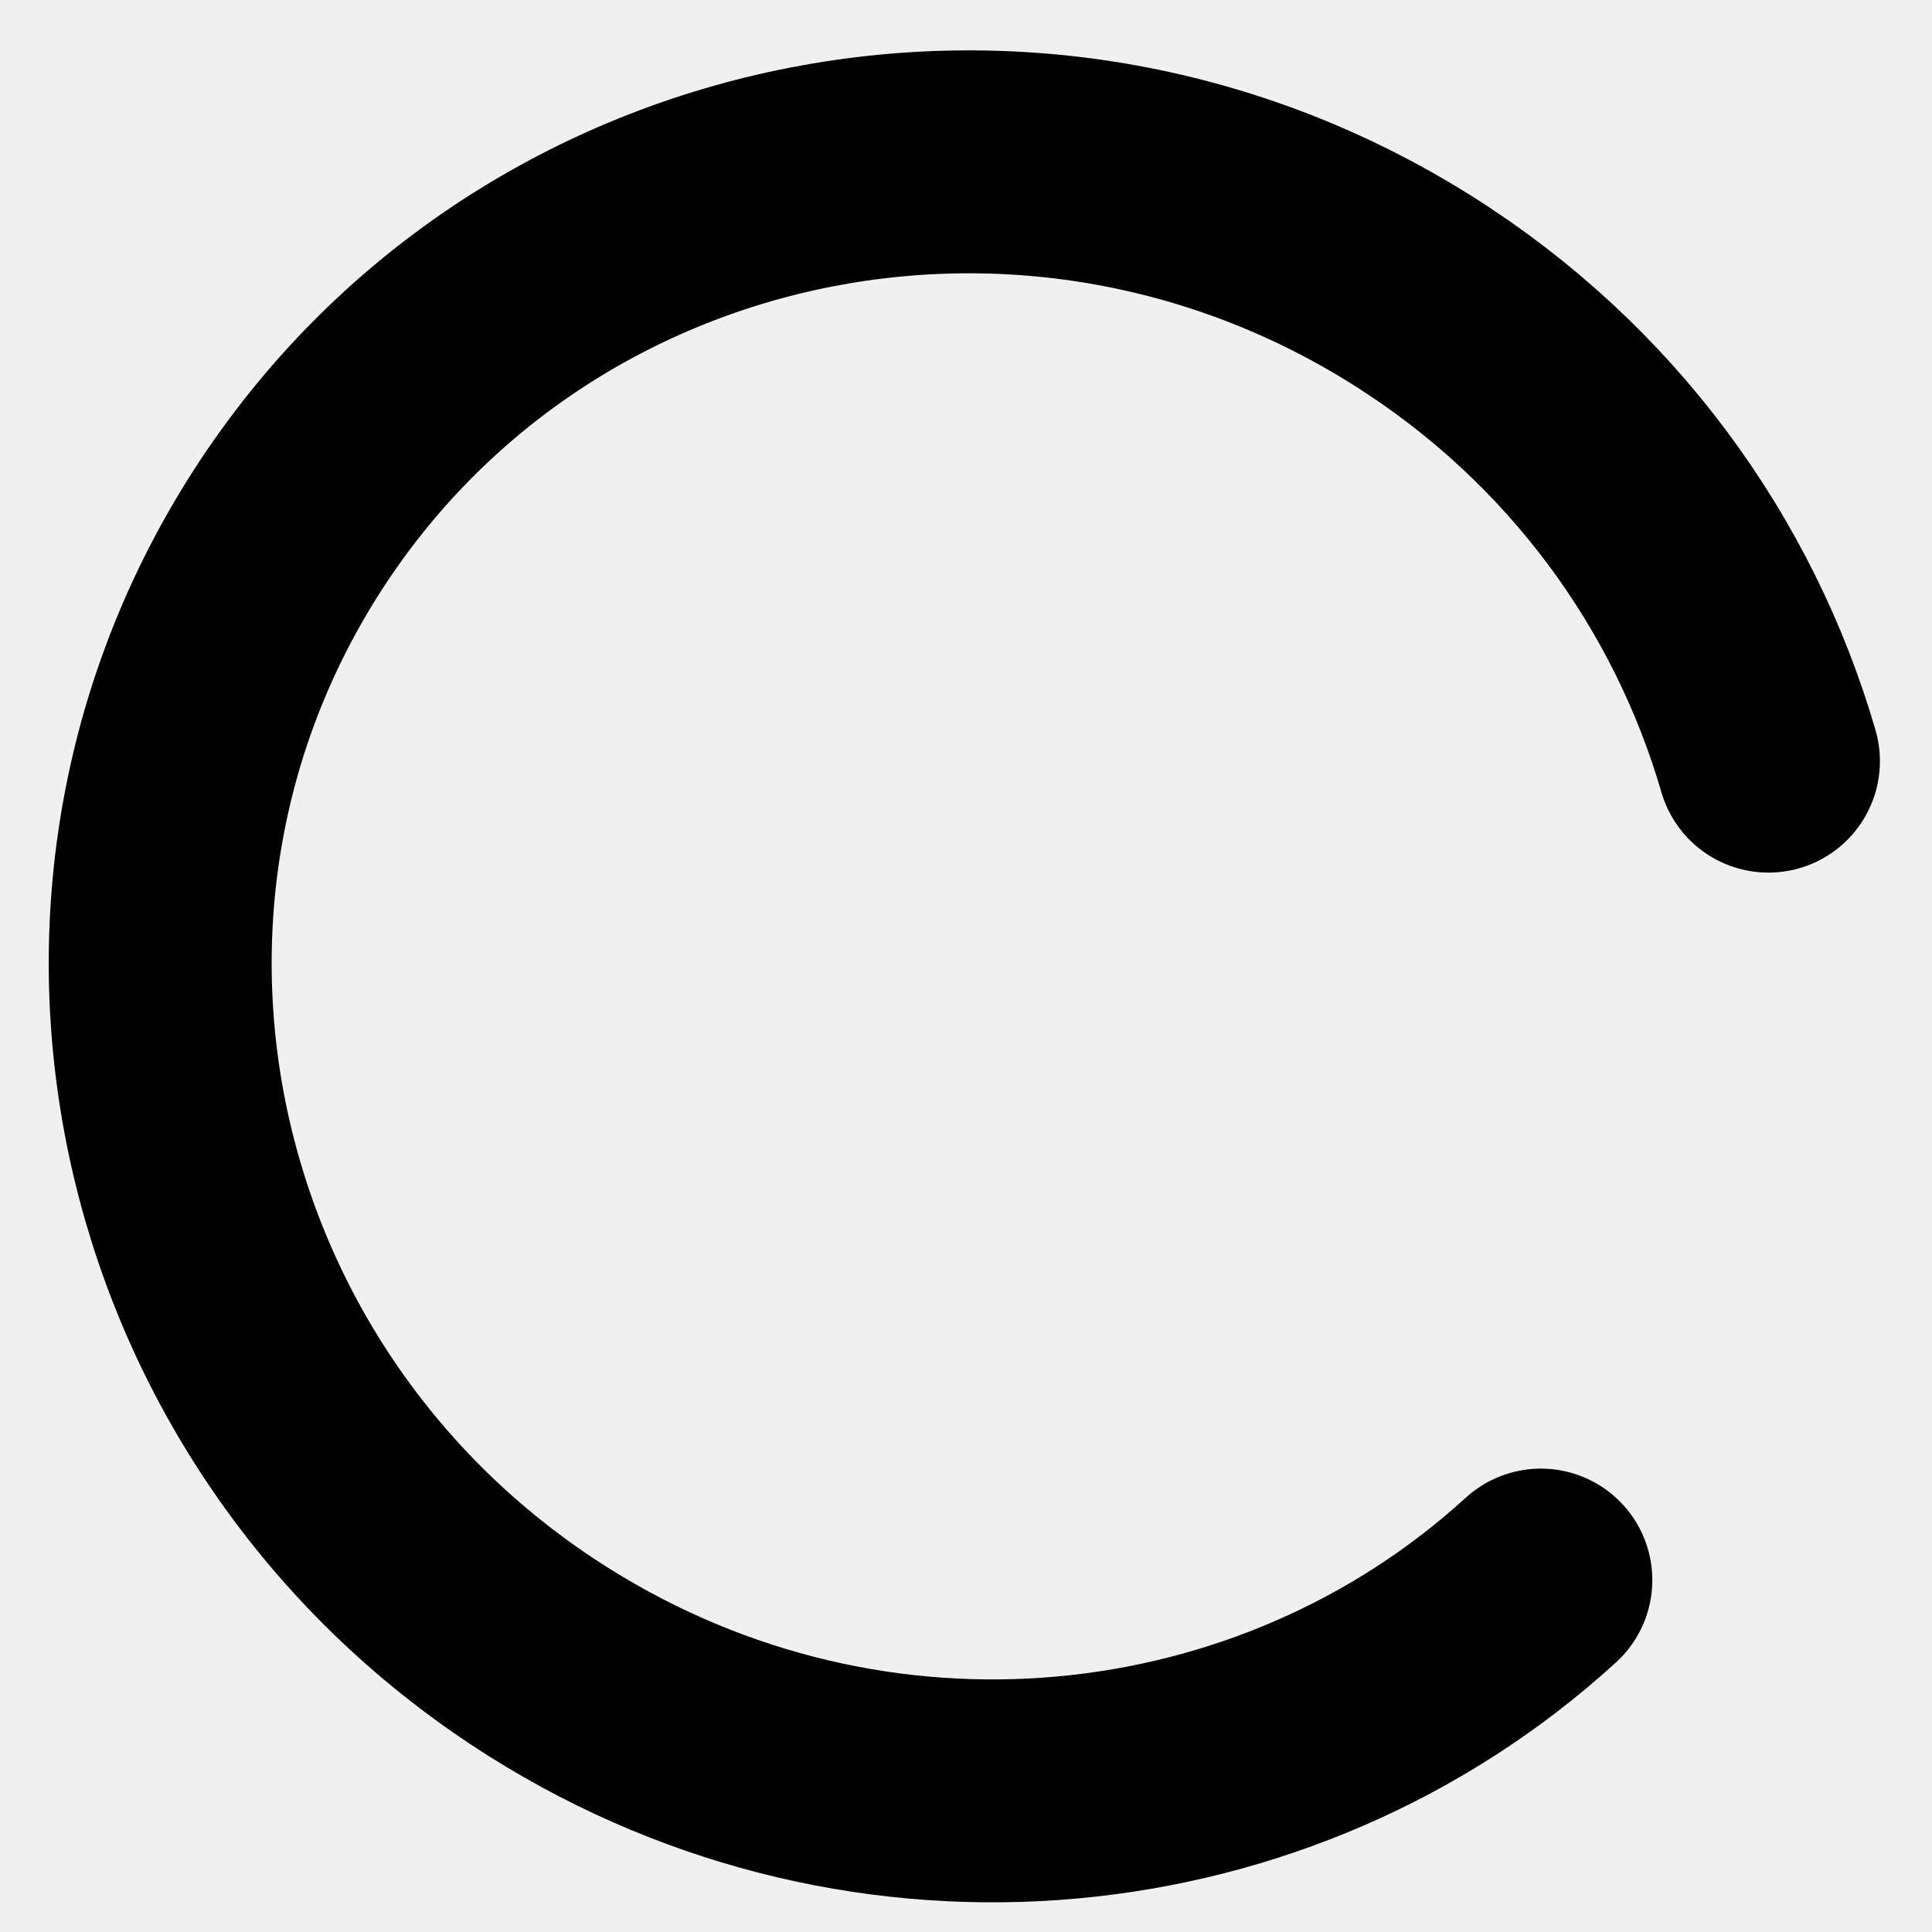
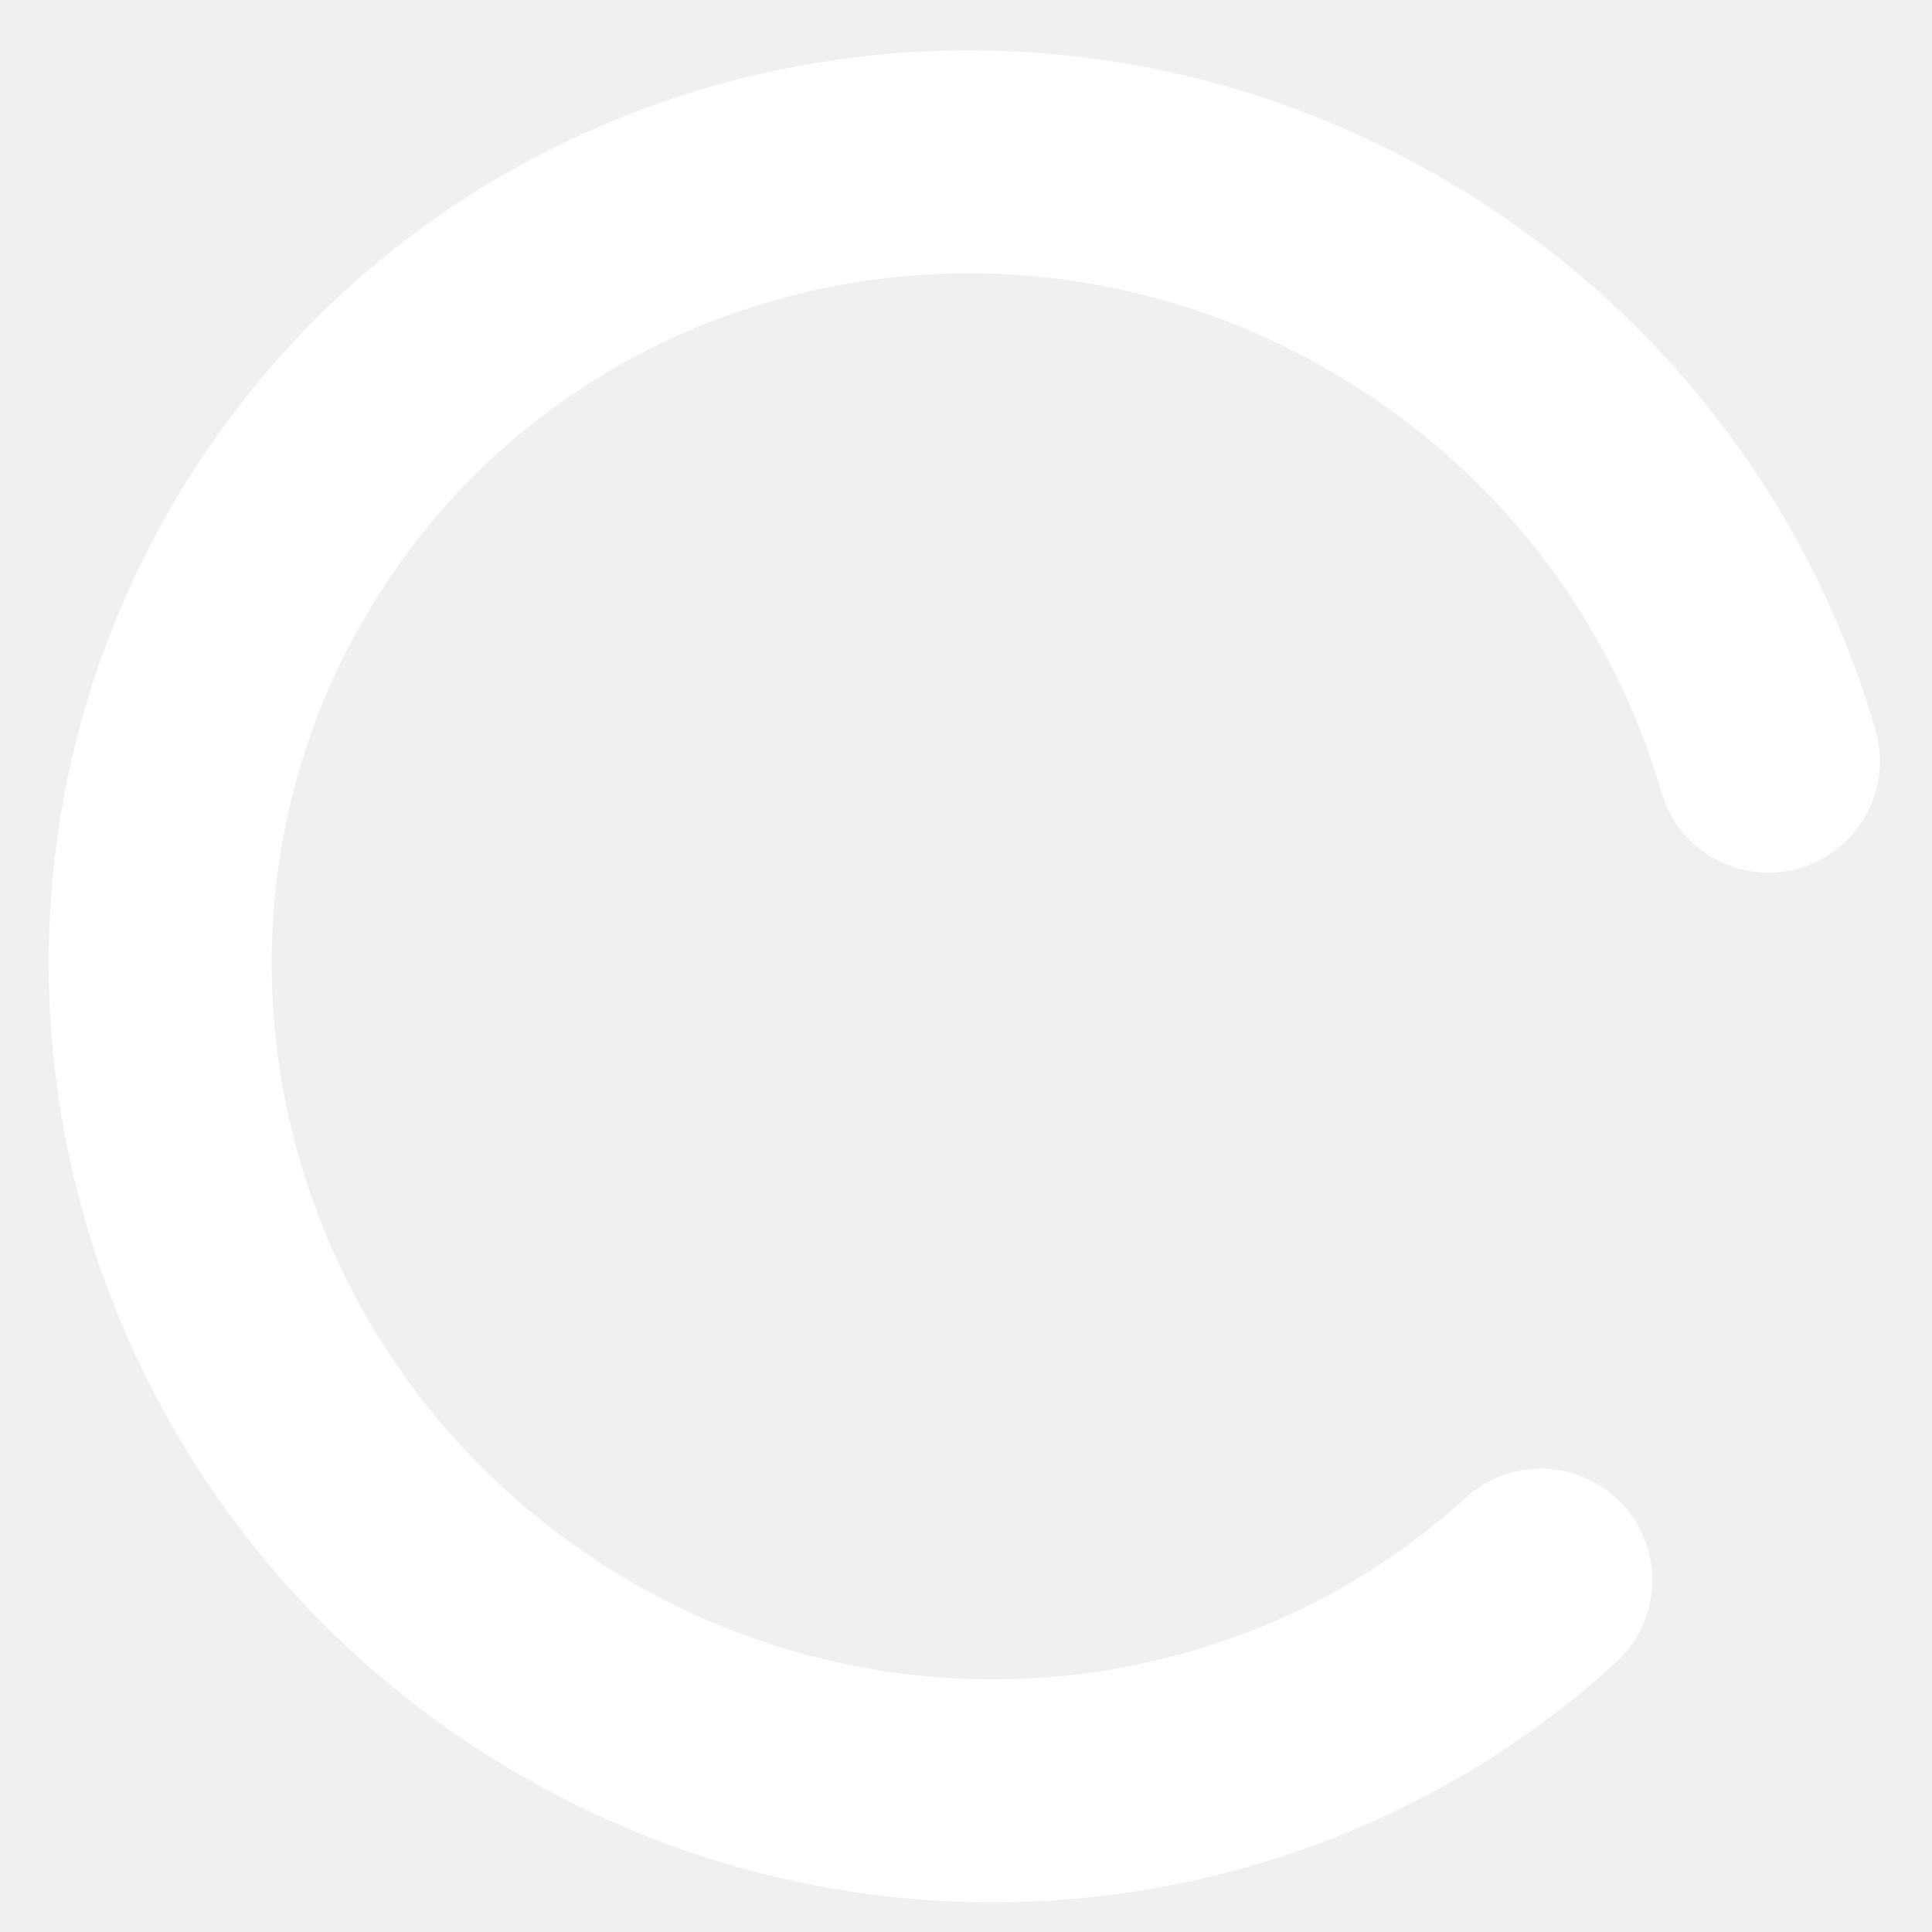
<svg xmlns="http://www.w3.org/2000/svg" width="26" height="26" viewBox="0 0 26 26" fill="none">
-   <path d="M20.736 21.264C17.185 24.507 11.722 25.097 7.389 22.371C2.204 19.108 0.601 12.33 3.809 7.232C7.018 2.133 13.822 0.645 19.007 3.908C21.426 5.43 23.065 7.718 23.799 10.243" stroke="black" stroke-width="3" stroke-miterlimit="10" stroke-linecap="round" />
+   <path d="M20.736 21.264C17.185 24.507 11.722 25.097 7.389 22.371C2.204 19.108 0.601 12.33 3.809 7.232C7.018 2.133 13.822 0.645 19.007 3.908C21.426 5.43 23.065 7.718 23.799 10.243" stroke="#fff" stroke-width="3" stroke-miterlimit="10" stroke-linecap="round" />
</svg>
